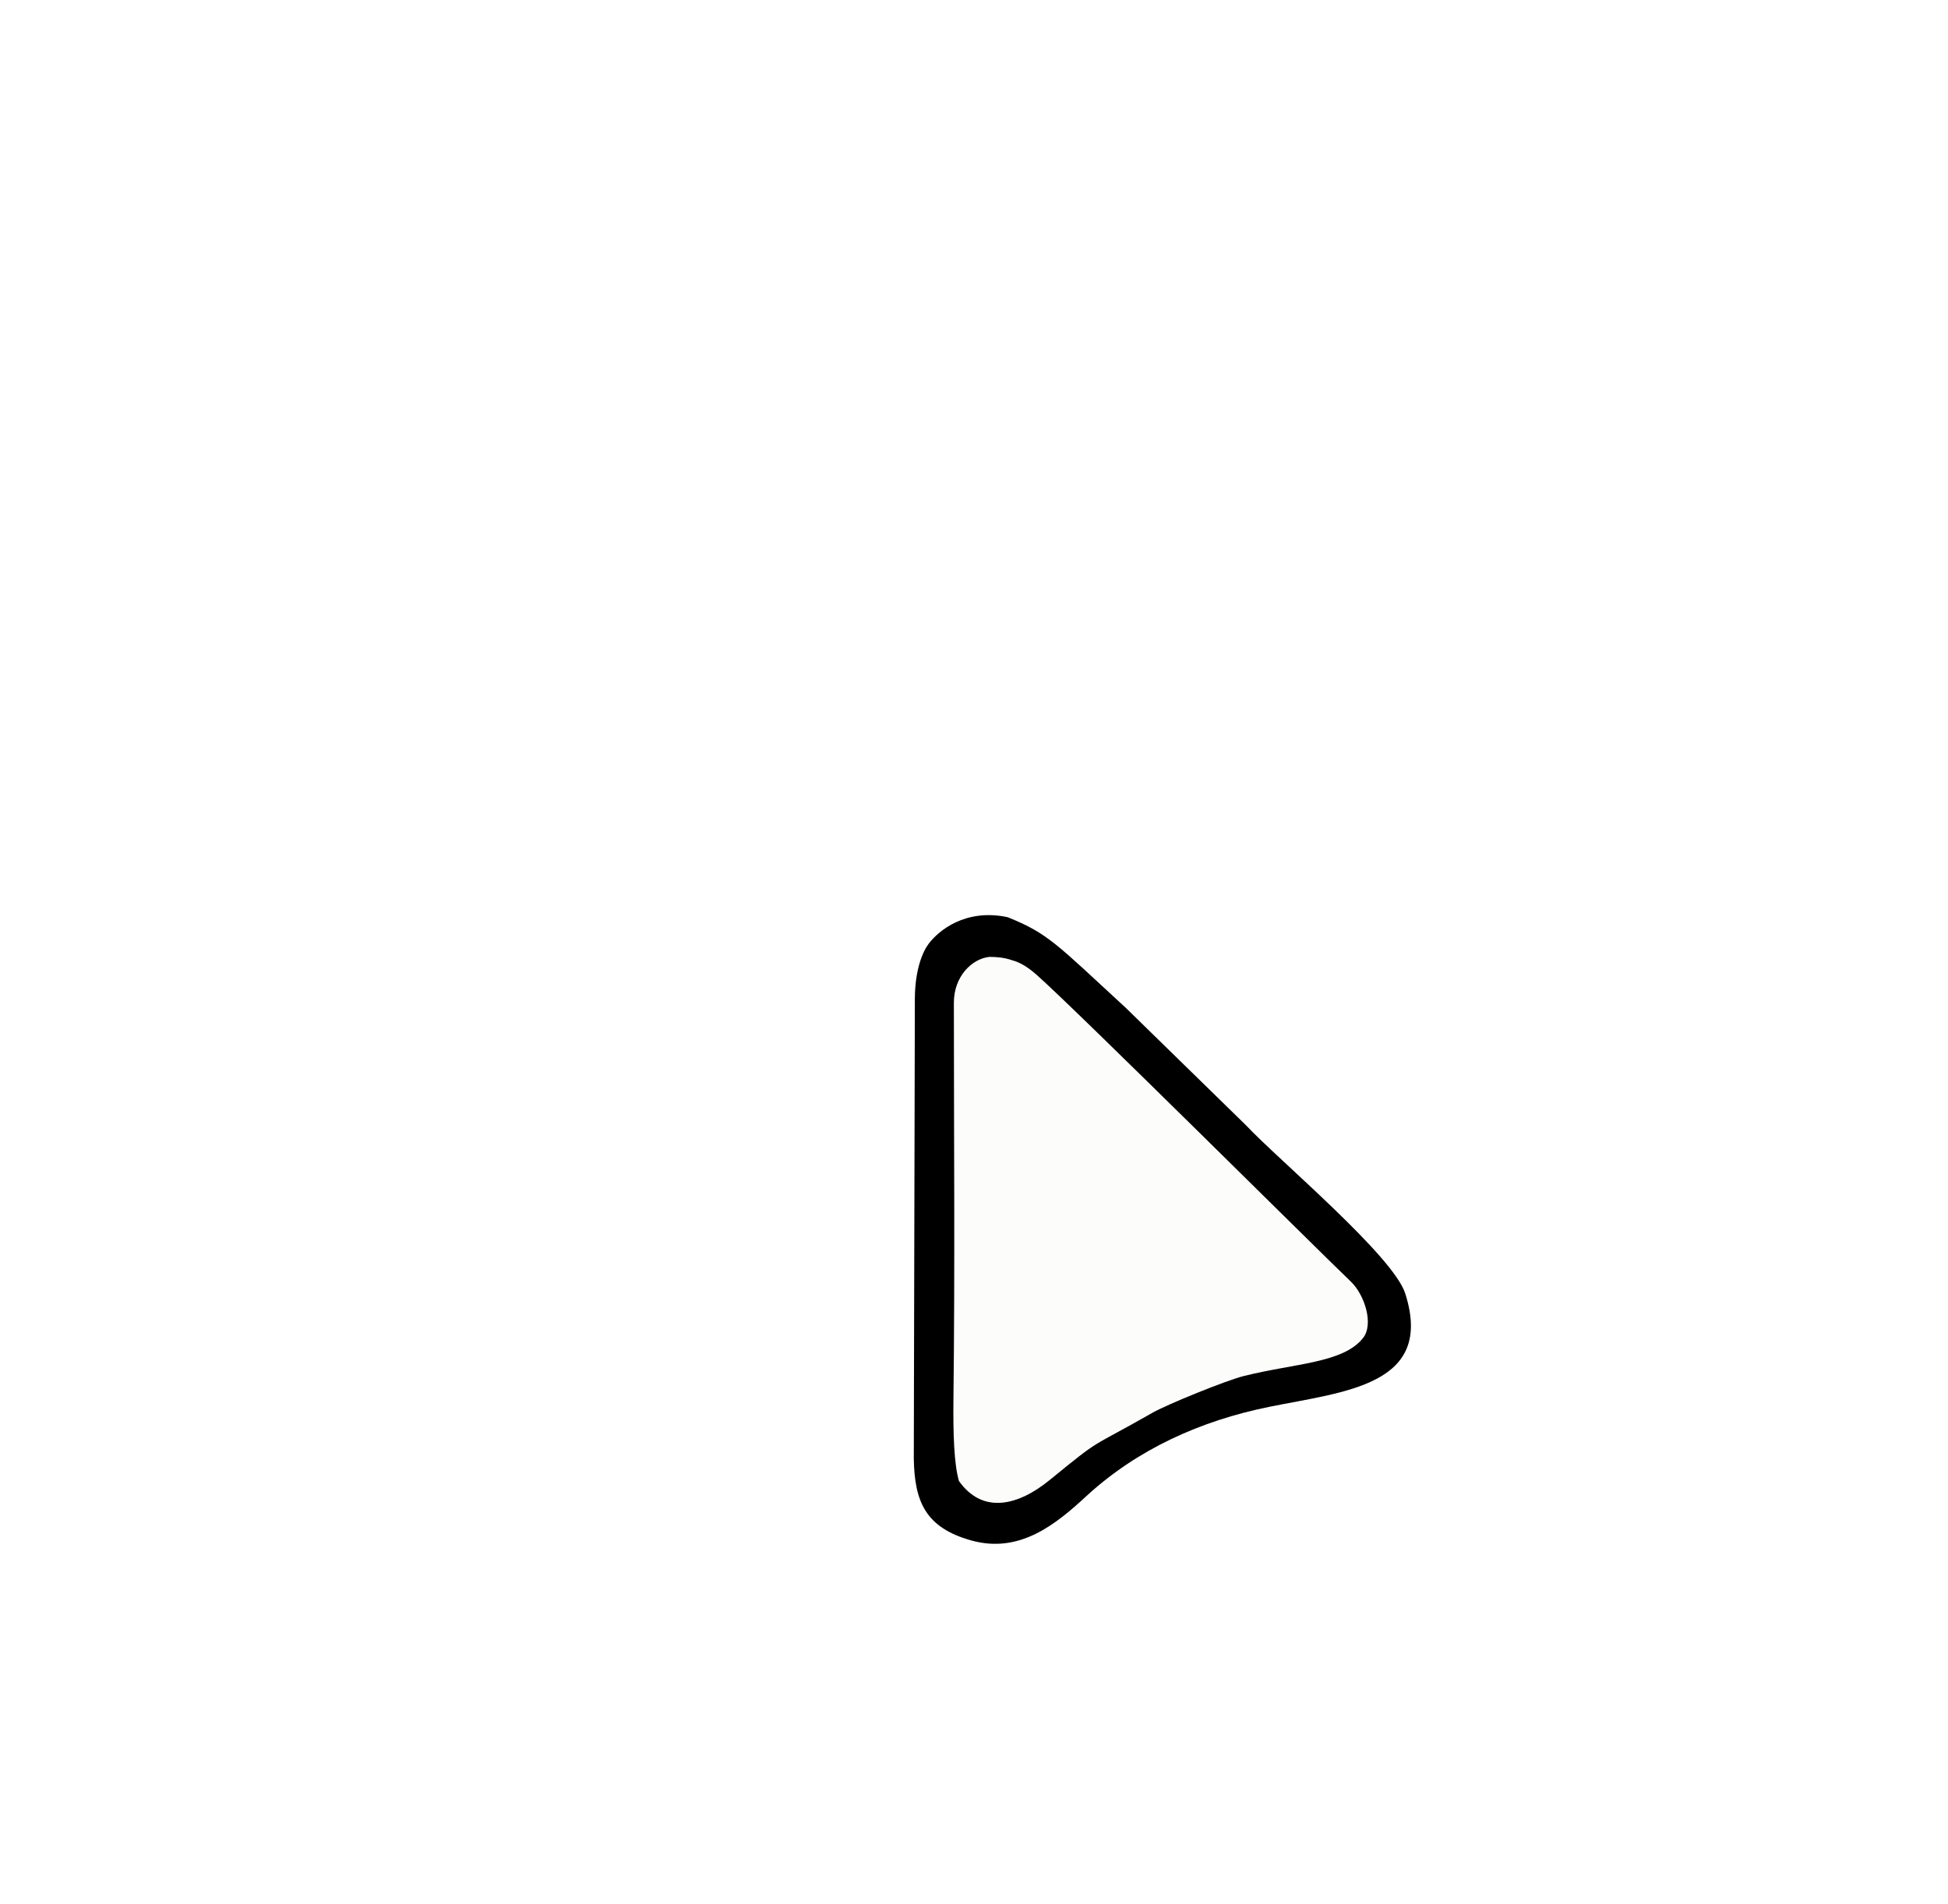
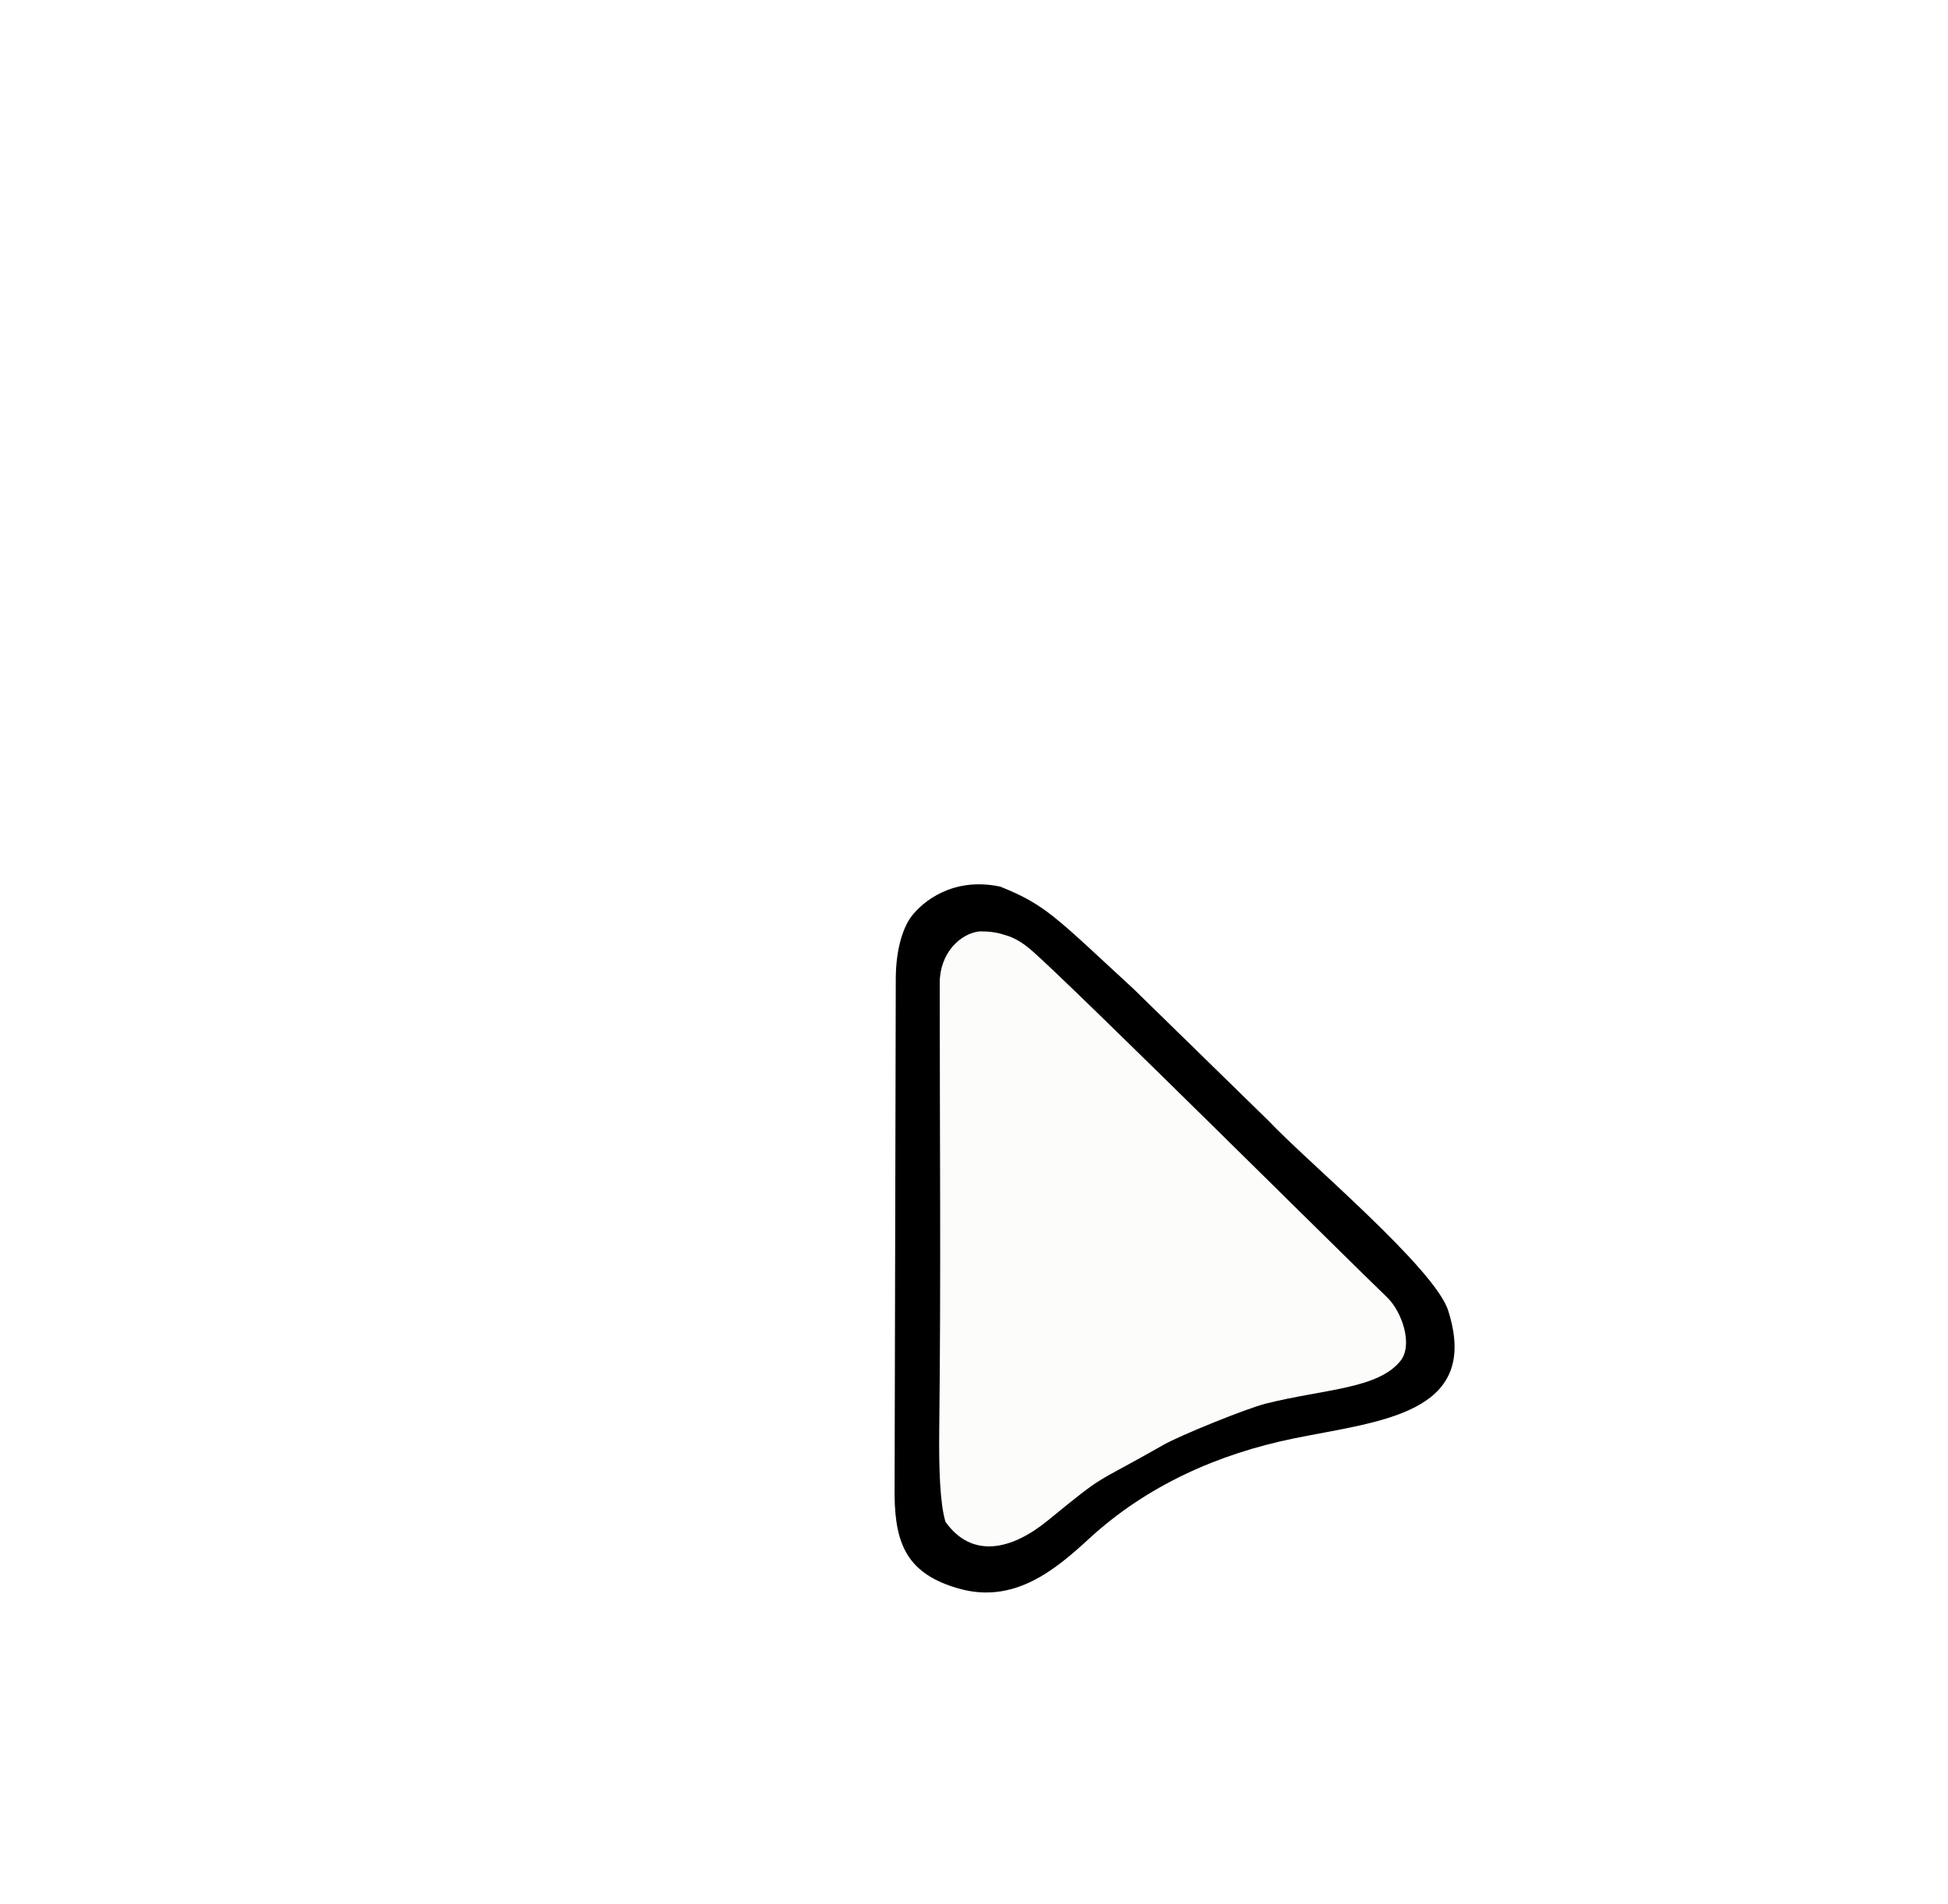
<svg xmlns="http://www.w3.org/2000/svg" width="44" height="43" viewBox="0 0 44 43">
  <defs>
    <clipPath id="clip_jepriwin11_01">
      <rect x="0" y="0" width="44" height="43" />
    </clipPath>
  </defs>
  <g clip-path="url(#clip_jepriwin11_01)">
-     <svg x="6.91" y="11.39" width="38.28" height="37.41" viewBox="-166.1 -123.3 262.5 258.967" preserveAspectRatio="xMidYMid meet" style="overflow:hidden">
+     <svg x="4.74" y="9.52" width="43.12" height="42.14" viewBox="-166.1 -123.3 262.5 258.967" preserveAspectRatio="xMidYMid meet" style="overflow:hidden">
      <path d="M-45.6 201.5c7.4-6.6 17.2-7.5 22.8 2 9.5-2 13.8-.1 19.8 7.3 9.1-1.4 15.2 2 17 11.5 0 13.8 1 29.7-2 43.1-1.2 5.6-5.3 11.6-6.8 17.2-1.6 6 0 10.6-3.5 15.9-9.8 5.4-39.6-.4-50.9 2.3-12.5-2.8-5.3-11.4-10.2-16.8-14.9-16.6-25.3-19.2-21.4-44.4l.7-2.4c2.8-8.1 6.8-11.2 14.2-14.8-.2-6-.6-12 2.7-17.4 4.3-7 11-7.5 17.6-3.5Z" style="stroke-width:1" />
      <path fill="#FCFCFB" d="M-36.5 202.6c12-.6 6.5 7 11.6 10.7 3 .1 8-11.4 16.2.2 1.4 14.4 4.4 3.1 10 2.6 5.7.1 6.8 5.7 6.7 10.5-.4 12.6 1.2 26.4-2 38.7-1.3 5-5 10-6.4 15.1-1.1 4.2-.2 10.6-3.1 13.6-3.2 1.4-34.5.6-41.2.7-1.4 0-5.8.3-6.3-1.5-1-3.5-1.4-9.6-3.5-12.7-4.7-7-13-11.3-17.5-18.5-4.7-7.2-5.2-20.7-.3-28 1.6-2.4 4-3.8 6.4-5.4.3 3.8-.7 14.4 2 16.4l1-.2c8.7-6-3.8-34 7.9-39.7 6.4-3.2 8.1 6 11.9 7.3 2.9-2.5.4-6.2 6.6-9.8Z" style="stroke-width:1" />
      <path d="M726.3-55.7c6-13.7 15.5-12.3 23.1-1.5.7 1 3.4.2 4.7 0 8.7-.5 10.2 6.5 11.8 13.1 1 .8 4.6.7 5.2.6 13.2-.5 10.5 19.9 10.8 28v.6c-1.3 17.2 2.4 26.3-4.2 44.4a166 166 0 0 1-2.6 4.3c-11.3 18.2-32.8 20.1-51.2 12l-1.7-1.1c-7-4.6-12.8-12.8-18-19.5-6.3-8-16.3-16-18.4-26.3 3-15.4 15-13.4 24.3-5 .2-7.9.2-15.8 0-23.7-.1-12.1-2.4-29.9 16.2-26Z" style="stroke-width:1" />
      <path fill="#FCFCFB" d="M736.5-59.6c7.2-.1 7.3 5.7 7 11.4-.3 10.7-.2 21.5-.1 32.3 0 1.3.8 2 1.7 2.7 1.9.5 1 .6 3 0 4.7-6.3-5.4-44.4 9.1-37.4 6.5 6.7-2.7 42.3 6.1 41.8 5-4.9-1.5-24.8 5.4-29.2 3.2-.5 7.1 1.8 6.8 5.2-2.7 27.5 11.4 72.1-28.3 77.3-16 .4-22.8-3-32.5-15.9-6.4-8.7-17-18.3-22.3-27.4-3.3-5.6 6.5-11.9 12-3.6 1.5 2 8.6 7.3 11.2 8.4l.7.2c.2-7.5-1-50.7.8-54 .8-1.4 2.7-3 4.3-3.2 1 0 1.8.2 2.6.9 4.8 3.8 2.3 26.6 3.2 33.3.2 1.9.6 3.4 2 4.6l1.1-.2c.6-.4 1.8-1.2 1.9-1.7 1.5-13-.8-27.6.7-40.7.3-2.6 1.6-3.5 3.6-4.8ZM724.9 204.3c0-6 .7-14.3 8.8-14.6 2.2-.1 4.4.7 6 2.3 3.5 3.5 3.4 7.6 3.4 12.1a44 44 0 0 1 34.9 35.4c9.9-.5 14.5 1.3 13.8 12.4-2.6 3.4-3 4.2-7.3 5.4-2.4 0-4.5-.5-6.3.6-.7 1.6-.7 2-1 3.8a45.4 45.4 0 0 1-34.1 31c0 4.3.2 7.7-2.7 11.1a8.4 8.4 0 0 1-12.6.4c-3.3-3.6-3-7.2-3-11.6a44.9 44.9 0 0 1-17.6-8.1 42.8 42.8 0 0 1-17-27.6c-6.7.7-9.5 1.2-13.6-4.7-3.5-11 4.8-13 13.4-12.6a44 44 0 0 1 35-35.3Zm-17.8 47.1a27.1 27.1 0 1 0 54-6 27.1 27.1 0 0 0-54 6Z" style="stroke-width:1" />
      <path d="M732.9 194.5c7.2.3 5.5 8.2 5.5 13.7 20.3 2.4 32.4 16.1 35.7 35.7 2.6.1 10.7-.5 11.8 1.2 6.5 9.7-8.4 7.7-11.8 7.5a40 40 0 0 1-29.2 34.8c-2.2.6-4.6 1-6.8 1.3-.2 5.7 2.1 10.5-3.3 13.9-7.2-1.4-5.1-7.8-5.2-13.9-20.3-3.3-32-16-35.7-35.9-4.7.1-12.2.9-14-4.5 1.8-5.2 10-4.4 14.3-4.2.5-6 2.4-11.8 5.5-17 7.3-12 17.2-16.2 30-19.3-.2-5.1-1.4-10 3.2-13.3Zm-25.8 57a27.1 27.1 0 1 0 54-6 27.1 27.1 0 0 0-54 6Z" style="stroke-width:1" />
      <path fill="#FCFCFB" d="M732.7 216.5a32 32 0 1 1 2.8 64 32 32 0 0 1-2.8-64Zm-25.6 35a27.1 27.1 0 1 0 54-6 27.1 27.1 0 0 0-54 6Z" style="stroke-width:1" />
      <path fill="#FCFCFB" d="M731.5 239.3a9.4 9.4 0 1 1 5 18.2 9.4 9.4 0 0 1-5-18.2Z" style="stroke-width:1" />
      <path d="M732 244.3a4.7 4.7 0 1 1 4.2 8.3 4.7 4.7 0 0 1-4.3-8.3ZM456.6-6.6c.5-15.2-1-31.5.6-46.6 1.2-11 14.9-14.6 22.3-7.6 4.8 4.6 3.8 17.8 3.7 24C499.5-34 520.7-33.1 523-13c0 17.6 2.6 36.3-11.1 49.8a34 34 0 0 1-25.3 9.7c-14.2.2-21.9-6.8-31-16.5-5-5.2-10.3-10.3-15.2-15.3-5.2-5.4-6.4-7.5-6-14.8 3.8-11 12.9-13.2 22.3-6.5Z" style="stroke-width:1" />
      <path fill="#FCFCFB" d="M469-58.5c11.6.6 7.9 17.7 8.2 26.8 10.3 3 31 3 36.4 11.2 4.4 8 3.8 27.4 2.3 36.2-3.4 19.6-20.8 27.4-38.2 23.6-1.6-.4-3.4-1.2-4.9-2C468 34.6 441.6 8.7 440.5 4a6.3 6.3 0 0 1 1-5.2c1-1.5 2.6-3 4.4-3.2 5.4-.8 12.4 8.7 16.6 11.7l.4.3c0-10.3-1.2-55.6 1-61.8.9-2.4 2.9-3.4 5-4.4Z" style="stroke-width:1" />
      <path d="M -39.166 -44.545 L -20.36 -26.17 C -15.296 -20.764 2.823 -5.62 4.569 0.225 C 9.071 14.523 -4.939 15.477 -16.744 17.871 C -27.423 20.037 -37.336 24.471 -45.347 31.858 C -50.069 36.212 -55.732 40.879 -63.309 38.763 C -70.467 36.764 -72.2 32.7 -72.3 25.9 L -72.133 -46.036 C -72.093 -50.516 -70.935 -53.282 -69.966 -54.566 C -68.44 -56.588 -64.229 -60.114 -57.63 -58.709 C -51.297 -56.167 -50.004 -54.524 -39.166 -44.545 Z" style="stroke-width:1" />
      <path fill="#FCFCFB" d="M -60.5 -52.5 C -59.3 -52.5 -58.2 -52.4 -57 -52 C -55.5 -51.6 -54.273 -50.732 -53.1 -49.7 C -47.079 -44.4 -8.516 -6.054 -3.987 -1.744 C -1.801 0.337 -0.346 4.936 -2.051 7.097 C -5.164 11.042 -12.66 11.032 -20.747 13.059 C -23.452 13.737 -32.662 17.474 -34.966 18.787 C -45.21 24.626 -42.64 22.441 -51.04 29.301 C -56.026 33.373 -61.535 34.675 -65.235 29.475 C -65.994 26.95 -66.163 22.137 -66.1 16.7 C -65.854 -4.501 -66.033 -23.936 -66.033 -45.336 C -66.033 -49.468 -63.2 -52.2 -60.5 -52.5 Z" style="stroke-width:1" />
      <path fill="#0A61B2" d="M217.6 196.7a52.7 52.7 0 0 1 55.7 56.7c-1.5 19-10.3 30.8-25.8 42-10.8 7.8-28.2 7.6-27.6-10 .2-7.8 12-10 17.7-14.2 1.6-1.5 3.2-3 4.5-4.8a29.4 29.4 0 0 0 5.2-22.1c-4.2-25.2-37.6-29.7-50.1-8-4.7 8.1-10.8 16.4-20.8 8.8-11.2-8.7-2.6-21.1 4-29.4a52.6 52.6 0 0 1 37.2-19Z" style="stroke-width:1" />
      <path d="M422.4 209.2c14.4 13.5 29 27.8 42.3 42.3 1.8 2.1 1.7 7.6 1.3 10.3-3.1 9.2-11.7 9.4-19.8 11.6a47 47 0 0 0-16 7.1c-5.3 3.8-8.6 10.3-15.6 11-3.4.3-6.8-.7-9.4-3-1.6-1.3-3.7-4.3-3.9-6.4-1.6-20.4.7-42.6-.6-62.9 2-11.3 13.8-17.5 21.7-10Z" style="stroke-width:1" />
      <path fill="#FCFCFB" d="M411.9 212.6c6.2-.6 8 2.2 12 6.3 10.7 10.9 21.8 21.2 32.2 32.2 13.5 14.1-8.5 15-17.2 17.9a52 52 0 0 0-11.7 6.4c-5 3.2-11.7 12.5-18.2 8.7-2.4-3.8-2.1-14.7-2-19.3.3-15.9-.6-31.9.4-47.7.2-2 3-3.6 4.5-4.5ZM221.8-56.8c8.1-6.5 26.3-13.2 26.7 3.4-.7 6.8-17.2 7-17.7 13.3-1.8 20.3-.1 40.9-.8 61.3-.4 15.5 18.3 7.5 19 20.1 0 2.4-3.5 6.3-5.4 7.8-9.7 1-13.6-1.4-21.8-6.2-8 5.2-18.4 11-26 2.1-3.5-18.2 17.6-8.3 17.8-21.5.2-20.5.6-41-.1-61.4-.4-11.5-18.5-7.2-18.4-15.6 0-17.3 20.2-8.7 26.7-3.3Z" style="stroke-width:1" />
      <path d="M222.2-49c3.5-4.8 15.7-13.2 20.5-7.6 1 5.8-13.1 5.5-16.7 13.8-1.5 3.6-2 67.4-.1 71.6 2.5 5.9 8.8 7.5 14.2 9.5 1.6.6 2.2 1 3 2.6-.2 1.8-.5 2-1.7 3.4-7.7.6-14.6-3.3-19.3-9.3a30.2 30.2 0 0 1-9 7.2c-3.2 1.5-11.5 4.7-12.4-.9 2.8-6.2 18-2.1 18.1-19.2.3-19.1.1-38.9 0-58 0-17-15.7-14-18-18.5 0-2 .3-2.2 1.3-4h.5c8.9.2 13.7 3.3 19.6 9.5Z" style="stroke-width:1" />
      <path fill="#0A61B2" d="M513.6 211.7c7-1 15.4 1 21.6 4.5a40 40 0 0 1 14.6 55c-5 8.2-11 15.1-21.5 9.5-8.3-7.8-1.8-14.7 3.9-21.3 3.7-5 3.4-16.1-3-21.7-11.3-10.3-25.6-1.9-28.7 6.1-2.8 7.2.6 14.5-3 19.3-8 9.5-19.2 2.5-19.7-8-1.1-22.8 13-41 35.8-43.4Z" style="stroke-width:1" />
      <path d="M488.6 510.4c8.3-3.9 17.8 8.8 22.8 14 1.6-3.6 2.7-6.2 6.8-7.7 2.4-.9 5-.6 7.3.6 3.9 2.1 4.6 5 5.6 8.7-1.1 19.9 6.2 34.2-21.8 32-7.7-.7-17.2 1.4-20.4-8 0-7.5 2.2-9.2 8.6-11.8-4.5-5.1-10.4-9.8-14.1-15.6-1-5 .3-9.9 5.2-12.2Zm-2 43.4 2.3 6.5c0-.1-2-5-2.4-6.5Z" style="stroke-width:1" />
      <path fill="#FCFCFB" d="M491.7 514.9c3.8.5 20 18.9 25.3 23.2.4-3.6-.3-12.8 1.2-15 1.3-1 1.4-1 3-1.1 4.4 1.4 4.4 8.6 4 12.4-.6 5.6 1.7 14.2-3.3 17.5l-18.3.1c-3.6 0-7.5 0-8.9-3.9 1.3-6 11.2-4.1 16.6-4.4-3.8-4-22.2-21.6-22.5-25 .5-1.8 1.6-2.6 2.9-3.8Z" style="stroke-width:1" />
      <path d="M181.7 478.5c9 0 10.8 9 7.2 16.2 11-.1 21.4-3 25.3 9.4-.7 3-1 4.6-2.9 7.1-6.5 5-14.4 2.9-22.6 3.3 1 1.6 1.7 3 2.6 4.8.8 13.8-13.3 14.5-20.1 5.8-6.9-8.6-19.7-14-13.6-26.2 5.6-6 16.7-20.3 24-20.4Z" style="stroke-width:1" />
      <path fill="#FCFCFB" d="M180.5 483.8c11.7 2-1.5 12.9-4.7 16.6 6.4.1 31.7-2.7 32.3 4.9-2.7 6.8-28.2 1-32 3.9l.6 1.2c2.8 3.2 8 7 8.9 11-1.8 12-22.9-12.6-23.5-17.1 1.1-3.8 15-17.2 18.4-20.5Z" style="stroke-width:1" />
      <path d="M-56.4 461c24.5-26 21.7-22.9 45.6.6 4.3 5.5 3.3 8 .5 13.9l-4 2.3c-4.8.6-5.6.2-10-1.8 0 4.7.3 10 .1 14.7-2.3 7.6-10.2 11-16.5 5.4-4.2-3.7-3-14.4-3-20.1-9.7 5-16.2.7-16.2-10 1-2 2-3.4 3.5-5Z" style="stroke-width:1" />
      <path fill="#FCFCFB" d="M-33.9 448a99.4 99.4 0 0 1 19 18.7c.7 1.6.8 2.6.2 4.2-4.8 3.8-11.5-5-15.4-8.5-.1 8 1 20.7-.6 28.6-.2 1.2-2.1 2-3.3 2.4-2.8-1.3-3.5-2.5-3.7-5.6-.3-8.4 0-17.4 0-25.8-3.7 2.8-8.7 9.3-12 10.4-1.8-.2-1.8-.2-3.3-1.3-1.5-3.1.5-6 2.8-8.1 4.9-4.5 10.7-12 16.3-15Z" style="stroke-width:1" />
      <path d="m753 471.6-.4-.2c-15.4-6.9-7.5-22.5 9.2-20 10.9 1.7 21-5 25.5 10-1 7.2.4 17.5-.9 25.4l-.3 1.7c-6.9 9.2-14.9 5.7-19.4-3.6-5.6 7.6-15.7 19.7-25.5 11.8-2-3-2.2-4.5-2.3-8 2-6 9.4-12.5 14-17.1Z" style="stroke-width:1" />
      <path fill="#FCFCFB" d="M753.6 457.6c3 0 25.7-1.2 26.4 1.5 1.5 5.5 3.2 25.5-2 28.8-6.8.3-4.8-11.3-5-16.9-3 3.4-8.6 8.2-12.2 11.8-3.4 3.4-8.7 10.6-12.8 10.9-2-1-1.5-.4-2.5-2-.2-2.7 1-4.5 2.7-6.4 6-6.8 13.2-12.8 19-19.9-5-.2-12 .8-16-1.9-1-1.6-.8-.8-.7-2.5 1.2-1.8 1.3-2.1 3-3.4Z" style="stroke-width:1" />
      <path d="M700.8 524c8.3-7.8 16-21.6 27.5-9.4.9 4.5 1.4 6.8-1.6 10.9-3.2 4.4-8.1 8.4-11.9 12.5 7.6 2.7 10 7.4 7.3 15.1-5.4 5.8-11.7 4.5-19 4.7-5.9.2-12.5.4-17.8-2.1-3-1.4-3.6-4.9-4.4-7.8-.1-6.7-.3-13.6 0-20.2.2-6.9 4.1-12.2 11.5-11.3 5 .6 6.5 3.4 8.4 7.6Z" style="stroke-width:1" />
      <path fill="#FCFCFB" d="M719 514.9c2.8 1.2 3.6 1.4 4.2 4.3-1 3.8-18.3 20.1-22.2 24.4 2.7.4 13.3-.3 14.8 1.3 9 10-19.5 7-24.8 7-3.9-1.2-4.2-5.2-4-8.8.1-5.1-2-18 3-21.1 6.8-.3 5 11.3 5 16.3 7.2-6.2 17.8-19 24-23.4Z" style="stroke-width:1" />
      <path d="M230.9 500.7c4-10.3 16.6-3.4 23.4-6.2-3.3-7.3-.5-15.8 7.6-16 7.6 0 19.8 15.7 25.3 21 2.6 12.7-4 14-11.7 23-4.3 4.9-11.5 11.2-18.3 7-3.8-2.4-5-7-4-11.4.6-1.4 1.4-2.4 2.3-3.7-8.3-.2-16.6 1.8-23.1-3a12.4 12.4 0 0 1-2.4-5.5c-.1-2.2 0-3.1.9-5.2Z" style="stroke-width:1" />
      <path fill="#FCFCFB" d="M261.2 484c4.1 0 8.4 6.2 11.2 9.1 3 3.1 9.1 7.6 9.8 11.7a78.4 78.4 0 0 1-17.9 19.1c-1.5.9-2.6.9-4.2.4-1.6-1.5-1.2-.8-1.8-2.8.7-3.7 4.4-6.7 7.2-9.4l3-3.5c-3.4 0-39.4 3-31.5-6.7 1.8-2.2 26-1.4 31.1-1.4-2.7-3.7-9.4-8.3-9.5-13.2 0-1.3 1.6-2.5 2.6-3.4Z" style="stroke-width:1" />
      <path d="M446 451.5c4.4-.2 10-.2 14.5.9 10.5 4 8.2 15-1 19.2 5.2 5.8 14.2 12.8 13.9 20-4.5 15.5-18.3 5.6-24-2-1-1.3-3.1-3.1-4.4-4.2-3.2 6.6-9.5 11.8-16.8 5.7-5.2-4.4-3.1-21.2-3.4-28.7 2.5-13 10.2-10.5 21.1-11Z" style="stroke-width:1" />
      <path fill="#FCFCFB" d="M433.6 457.6c5.7-.2 21-.7 25.8.8.8.6 1.8 1.5 2 2.7.5 5.9-12.4 4.4-16.5 4.4 6.2 6.9 12.6 13.1 19.2 19.7 1.6 1.7 3.3 3.4 3.2 5.8-.5 1.6-1.6 2.2-3 3.3-3.7-.8-21.1-19.4-25.3-23.5-.1 3.8.6 12.4-.9 15.4-1.2 1.2-1.3 1.2-3 1.6-4.8-1.2-4.7-8-4.3-12 .4-5.5-1.5-14.7 2.8-18.2Z" style="stroke-width:1" />
      <path d="m-35.5 510.1 3.6.5c3.8.6 5.2 2.7 7.2 5.6.5 5.9.5 11 .4 17 7.8-3.8 12.9-3 16.5 5.3 0 1-.1 3.9-.6 4.7-3.4 6.7-10.9 12.7-16 18.2-2.4 2.3-7 5-10.1 4.8-7.7-.7-17-14.1-22.9-19.4a33 33 0 0 1-2.5-3.3c-1-10.8 6.4-15.5 16-10.6 0-10-2.5-18.5 8.4-22.8Z" style="stroke-width:1" />
      <path fill="#FCFCFB" d="M-35.6 515.9c7 0 5.5 6.4 5.6 11.8l-.2 19.6c4.1-3.4 10.2-13 15.3-9.6.6 1.2 1 1.8.6 3.4-1.3 4.2-15.5 17.4-18.8 19.4-4.4-.1-10.4-7.8-13.5-10.8-2.9-2.7-8-7.4-6.5-11.6 1.3-1.3 1.2-1.3 3-1.6 2.7.4 9.7 8.5 12.4 11.1 0-8.5-.7-20.8.4-29.4 0-.5 1.2-1.9 1.7-2.3Z" style="stroke-width:1" />
    </svg>
  </g>
</svg>
